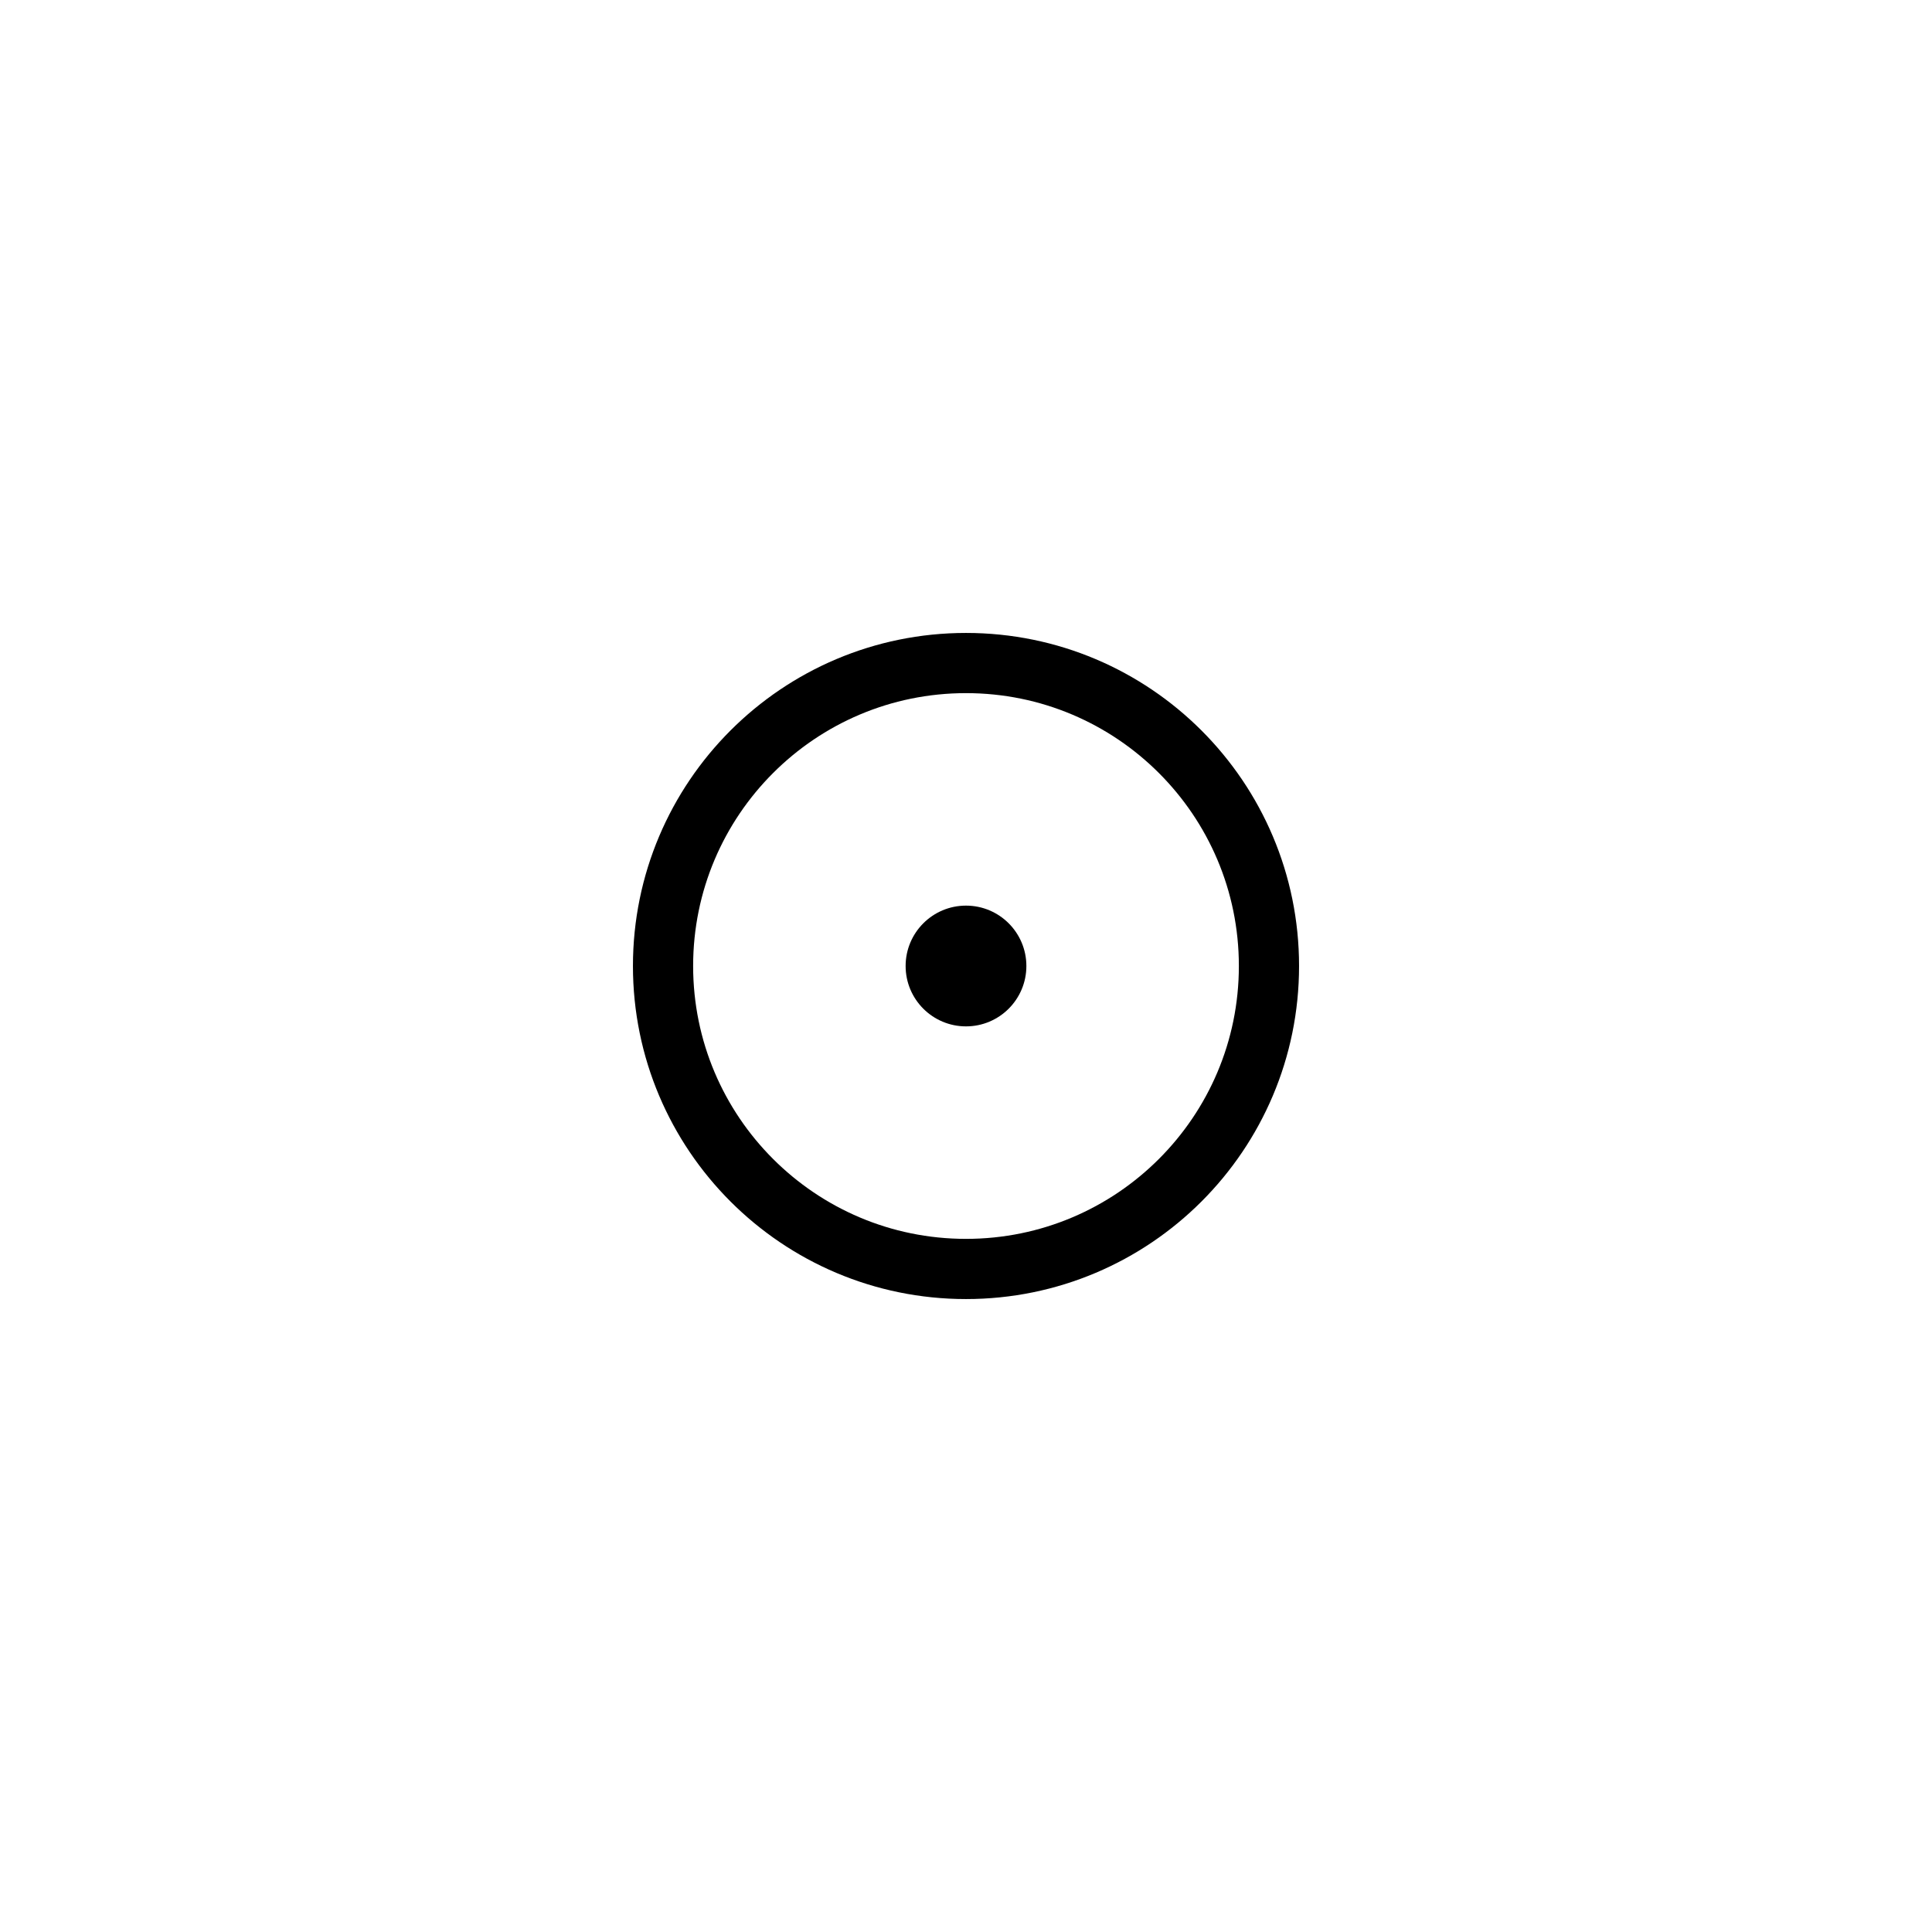
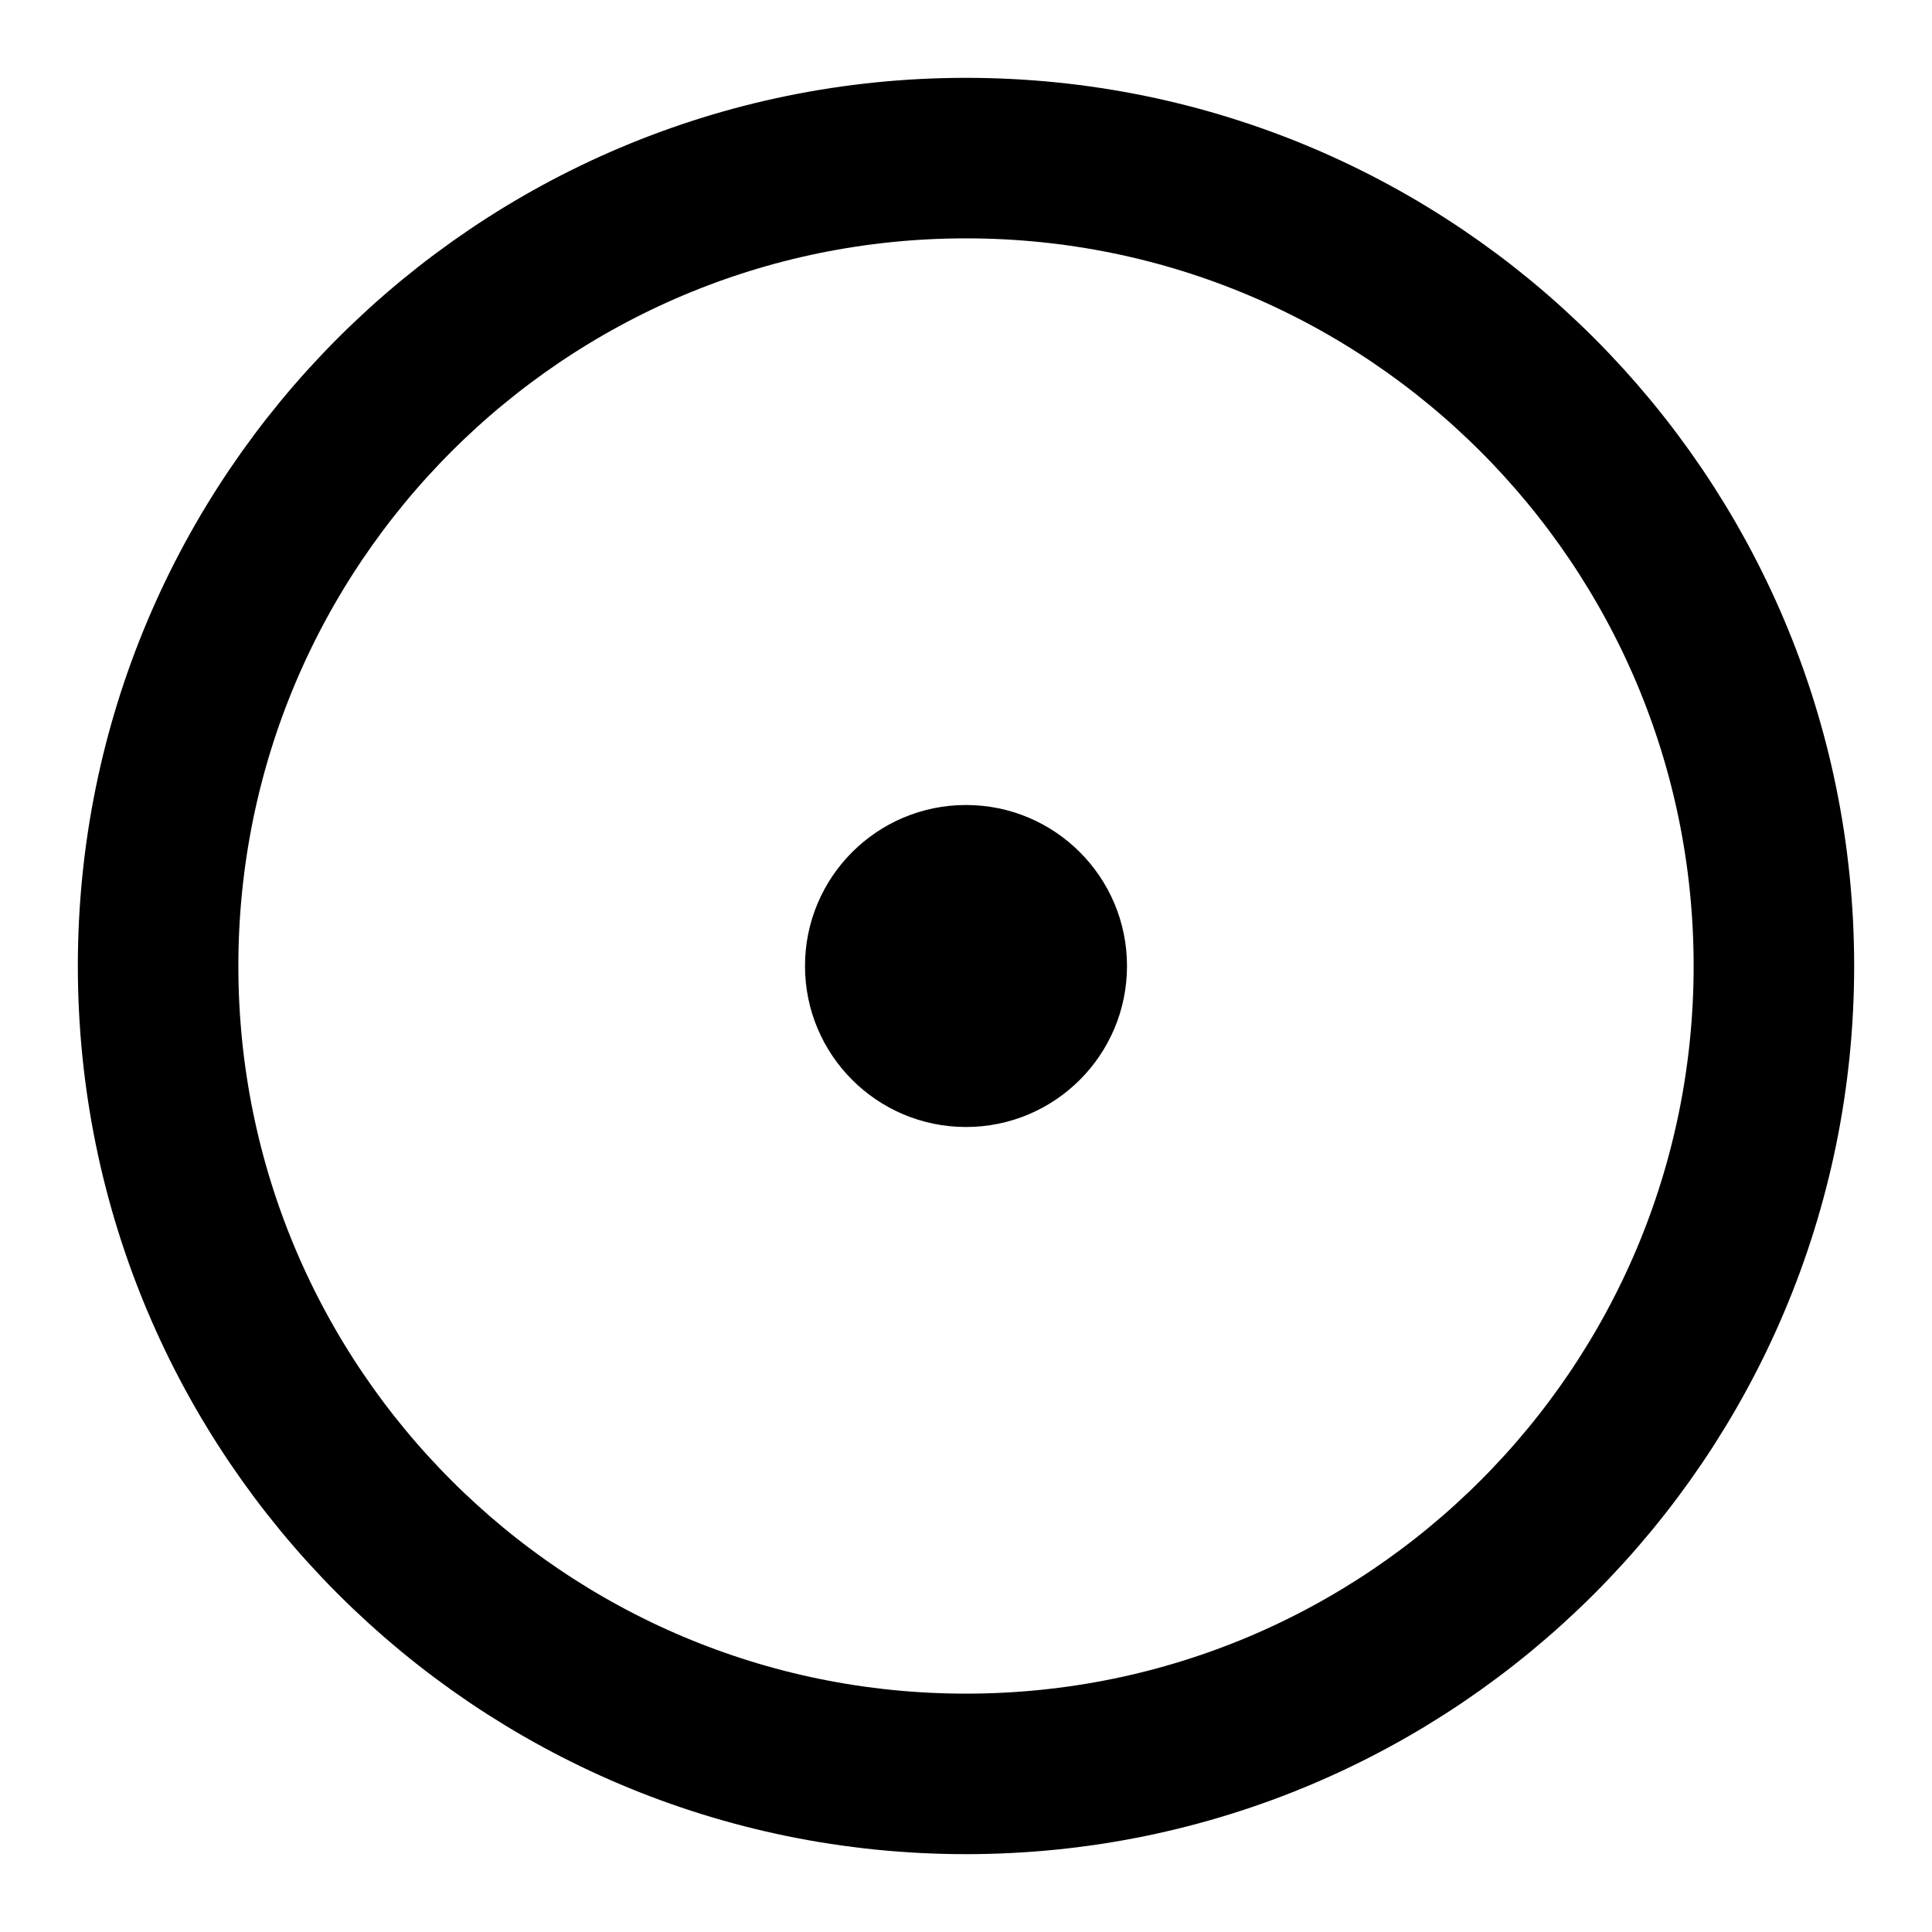
- <svg xmlns="http://www.w3.org/2000/svg" version="1.0" width="32" height="32" id="svg2">
+ <svg xmlns="http://www.w3.org/2000/svg" version="1.0" width="12" height="12" id="svg2">
  <defs id="defs1" />
-   <circle class="basepoint" id="path5349" cx="16" cy="16" r="1" style="fill:#000000" />
-   <circle class="basepoint" id="circle1" cx="16" cy="16" r="5.231" style="fill:none" />
-   <circle class="basepoint" id="circle2" cx="16" cy="16" r="5.018" style="fill:none;stroke:#000000;stroke-width:0.997;stroke-dasharray:none" />
+   <circle class="basepoint" id="path5349" cx="6" cy="6" r="1" style="fill:#000000" />
+   <circle class="basepoint" id="circle1" cx="6" cy="6" r="5.231" style="fill:none" />
+   <circle class="basepoint" id="circle2" cx="6" cy="6" r="5.018" style="fill:none;stroke:#000000;stroke-width:0.997;stroke-dasharray:none" />
</svg>
